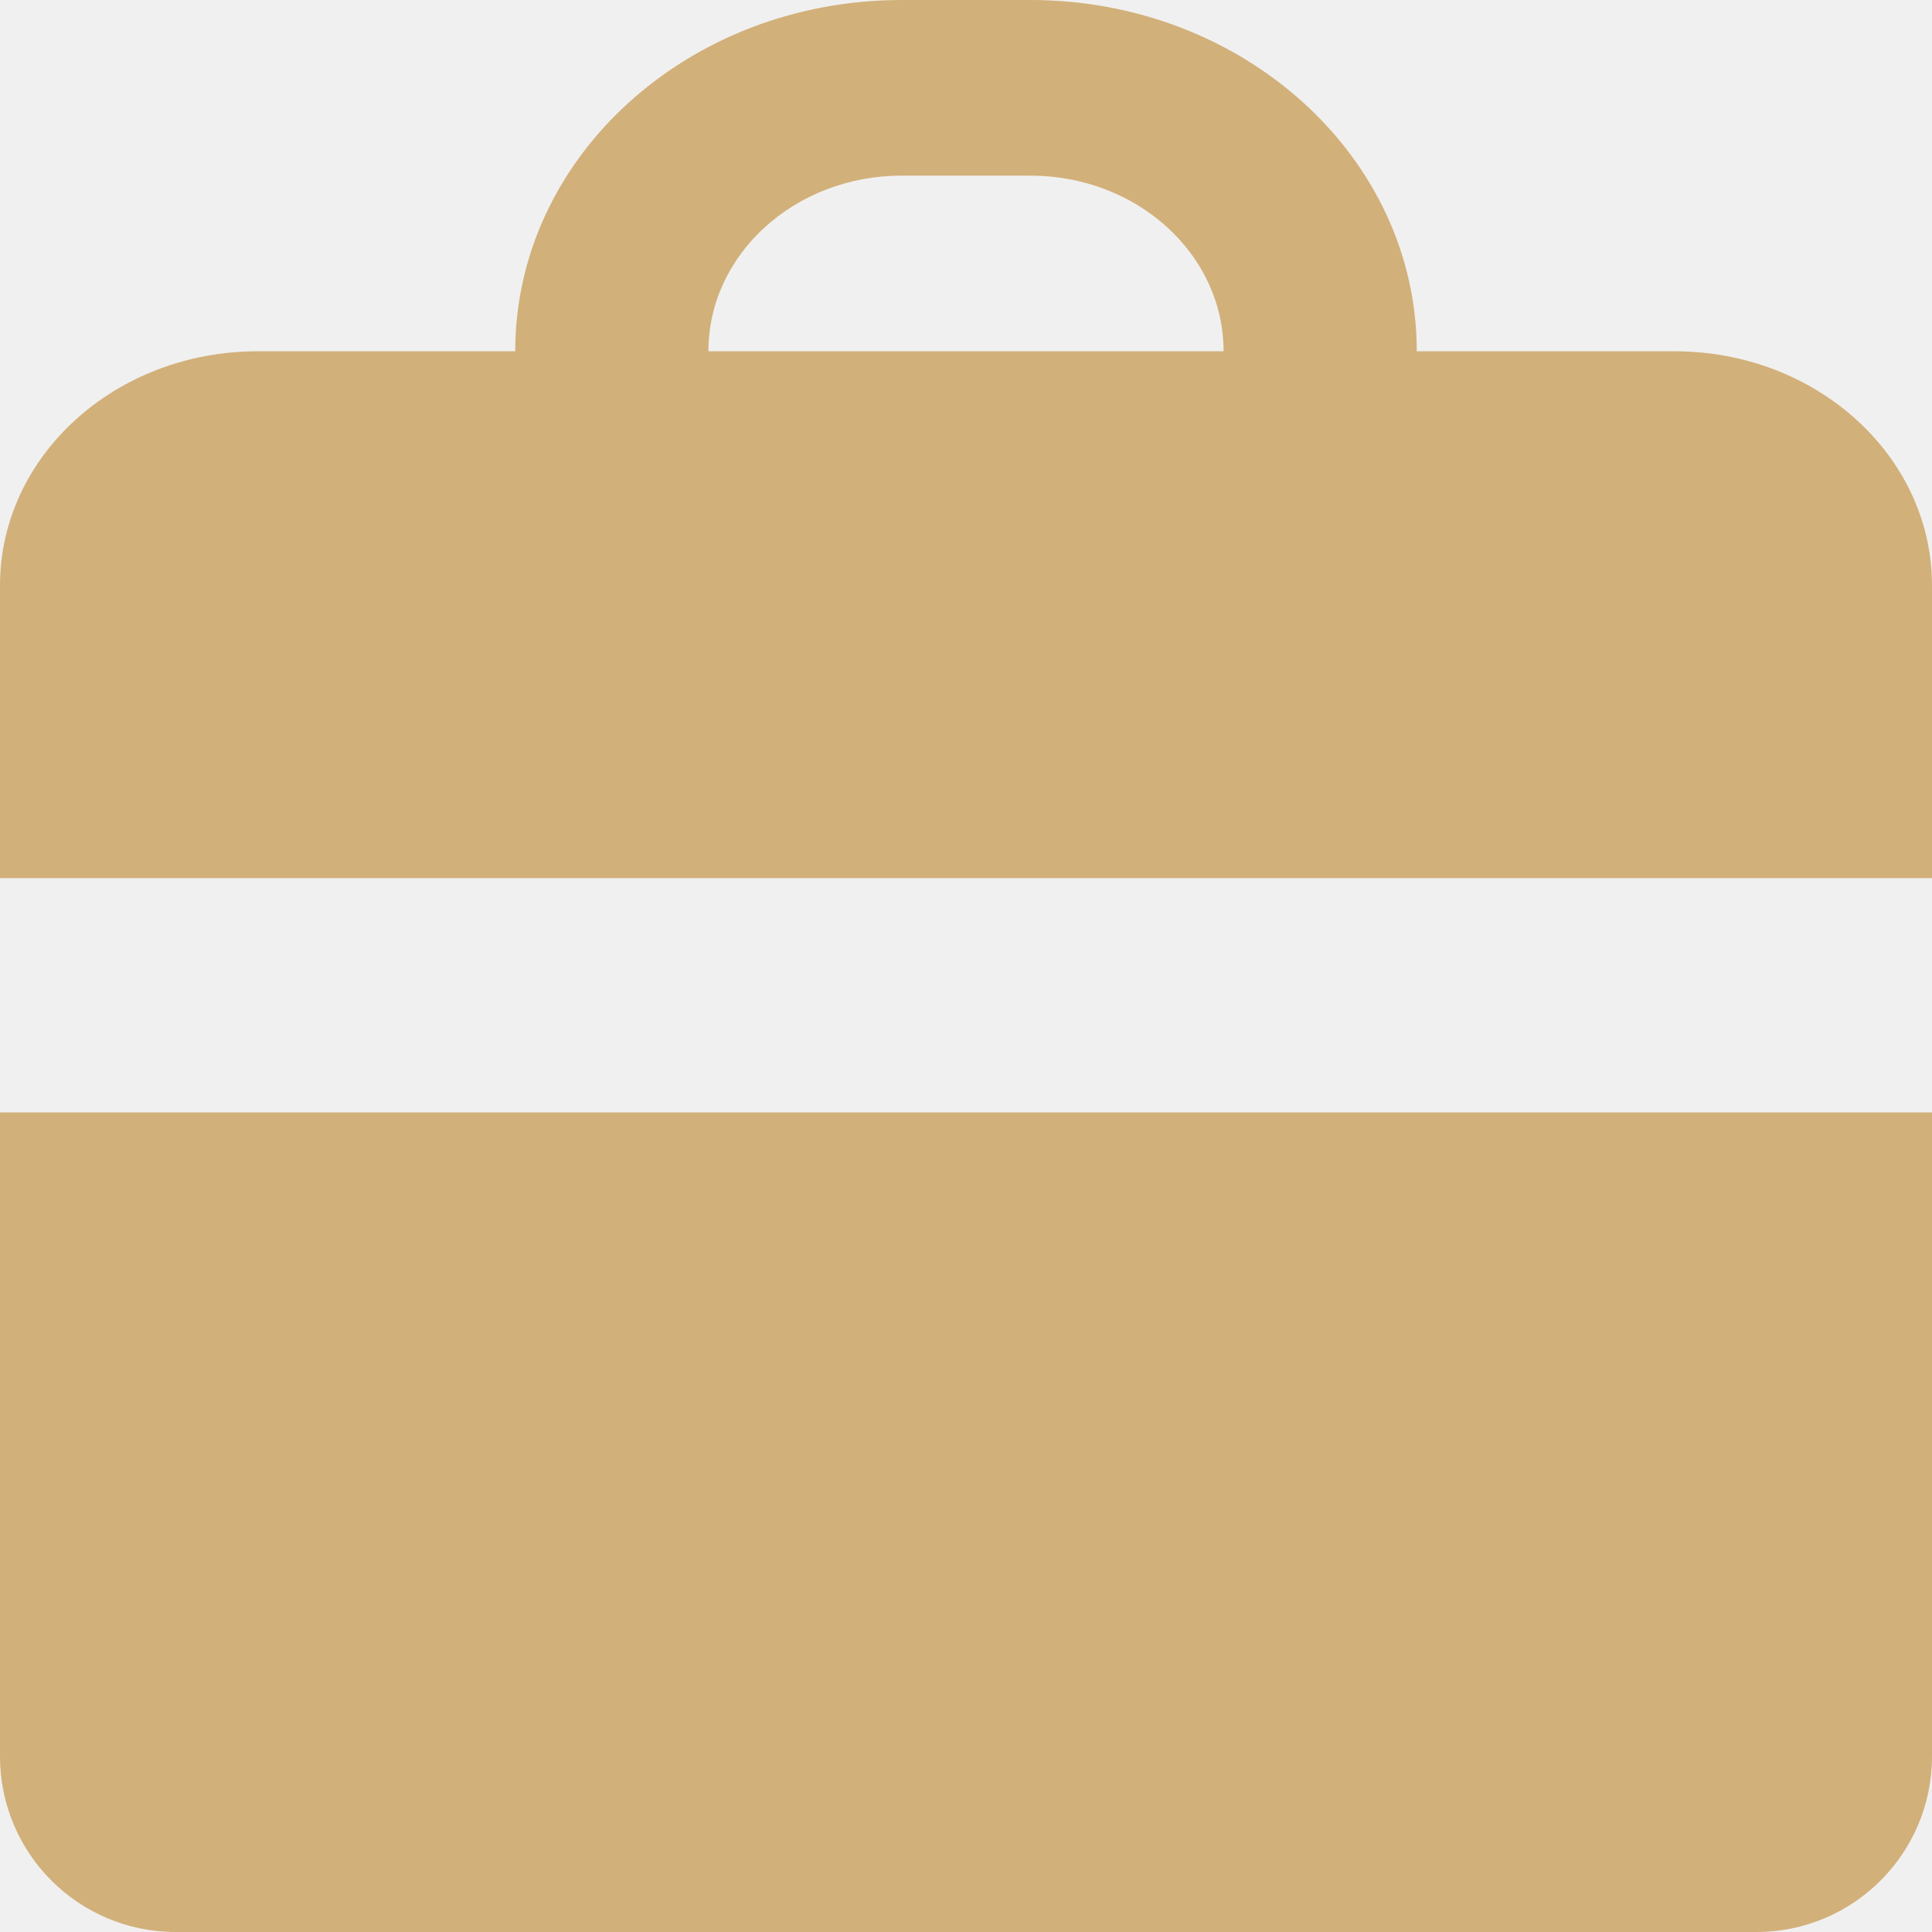
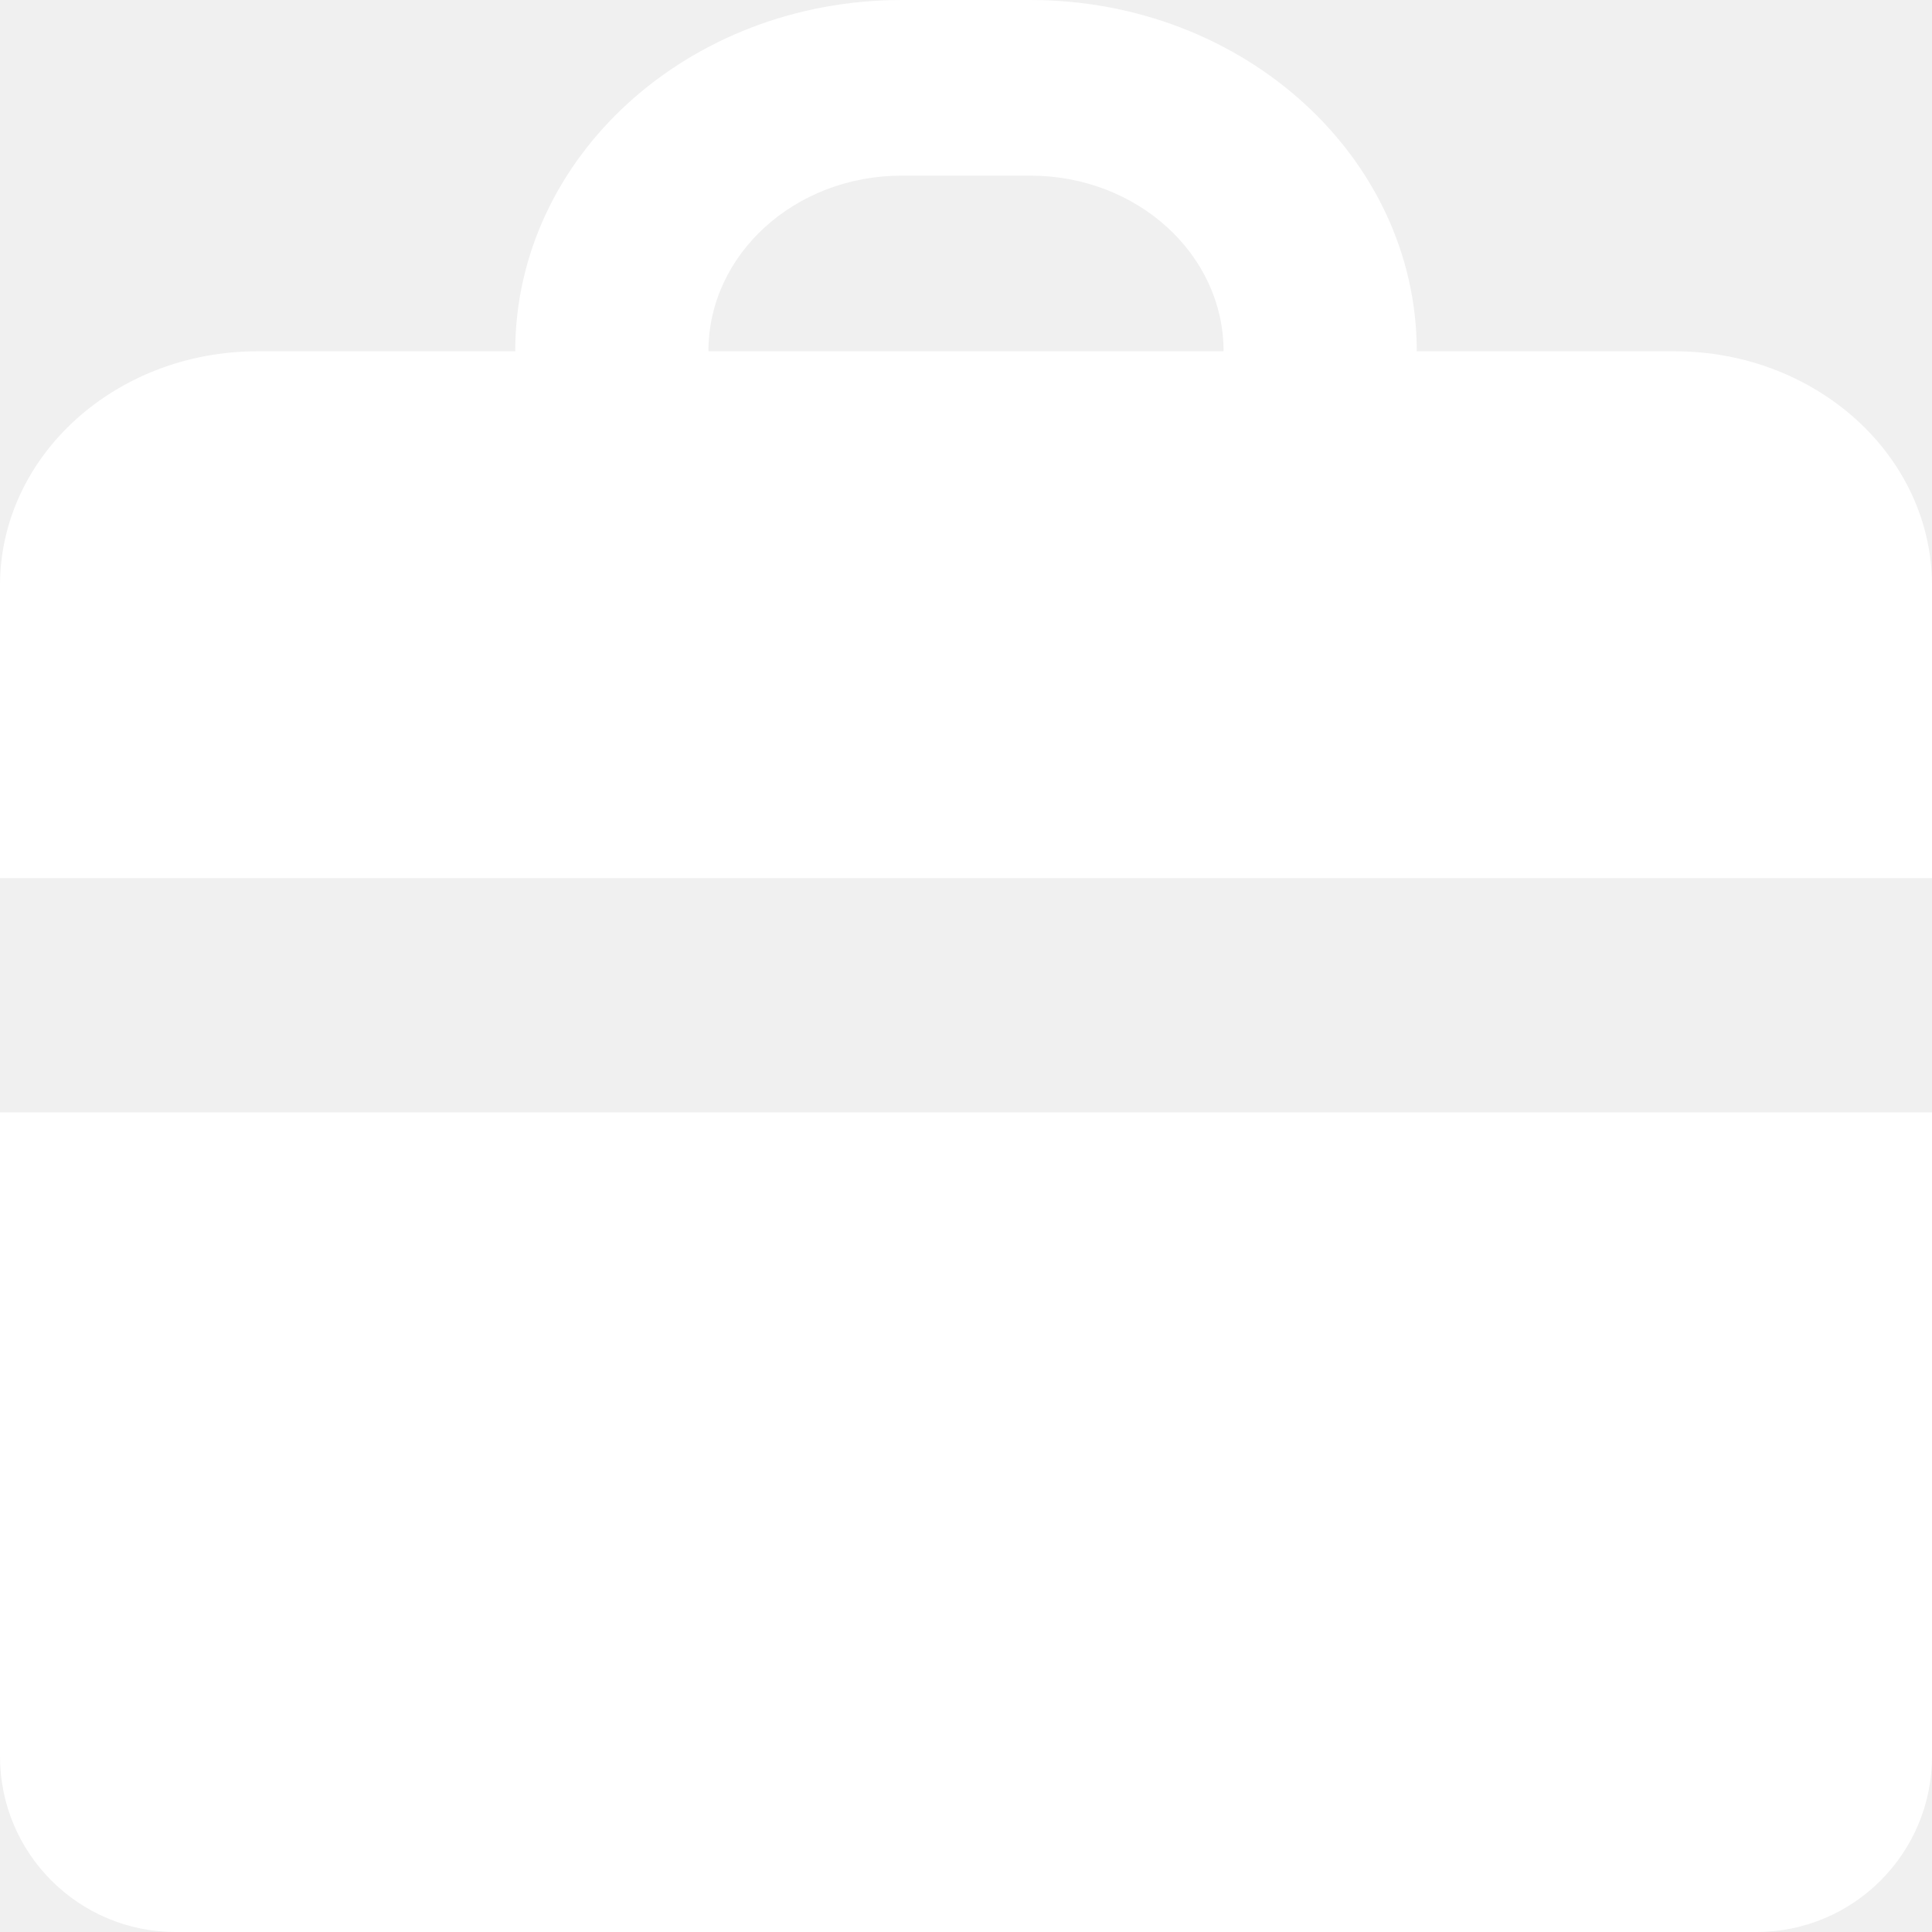
<svg xmlns="http://www.w3.org/2000/svg" width="22px" height="22px" viewBox="0 0 22 22" version="1.1">
  <g id="页面1" stroke="none" stroke-width="1" fill="none" fill-rule="evenodd">
-     <g id="iPhone-XS备份-2" transform="translate(-224, -744)" fill="#D2B07A">
+     <g id="iPhone-XS备份-2" transform="translate(-224, -744)" fill="#fff">
      <path d="M224,756.667 L246,756.667 L246,764 C246,765.105 245.105,766 244,766 L226,766 C224.895,766 224,765.105 224,764 L224,756.667 Z M229.867,748 C229.867,745.791 231.837,744 234.267,744 L235.733,744 C238.163,744 240.133,745.791 240.133,748 L243.067,748 C244.687,748 246,749.194 246,750.667 L246,754 L224,754 L224,750.667 C224,749.194 225.313,748 226.933,748 L229.867,748 Z M237.933,748 C237.933,746.895 236.948,746 235.733,746 L234.267,746 C233.052,746 232.067,746.895 232.067,748 L237.933,748 Z" id="Case" />
    </g>
  </g>
</svg>
